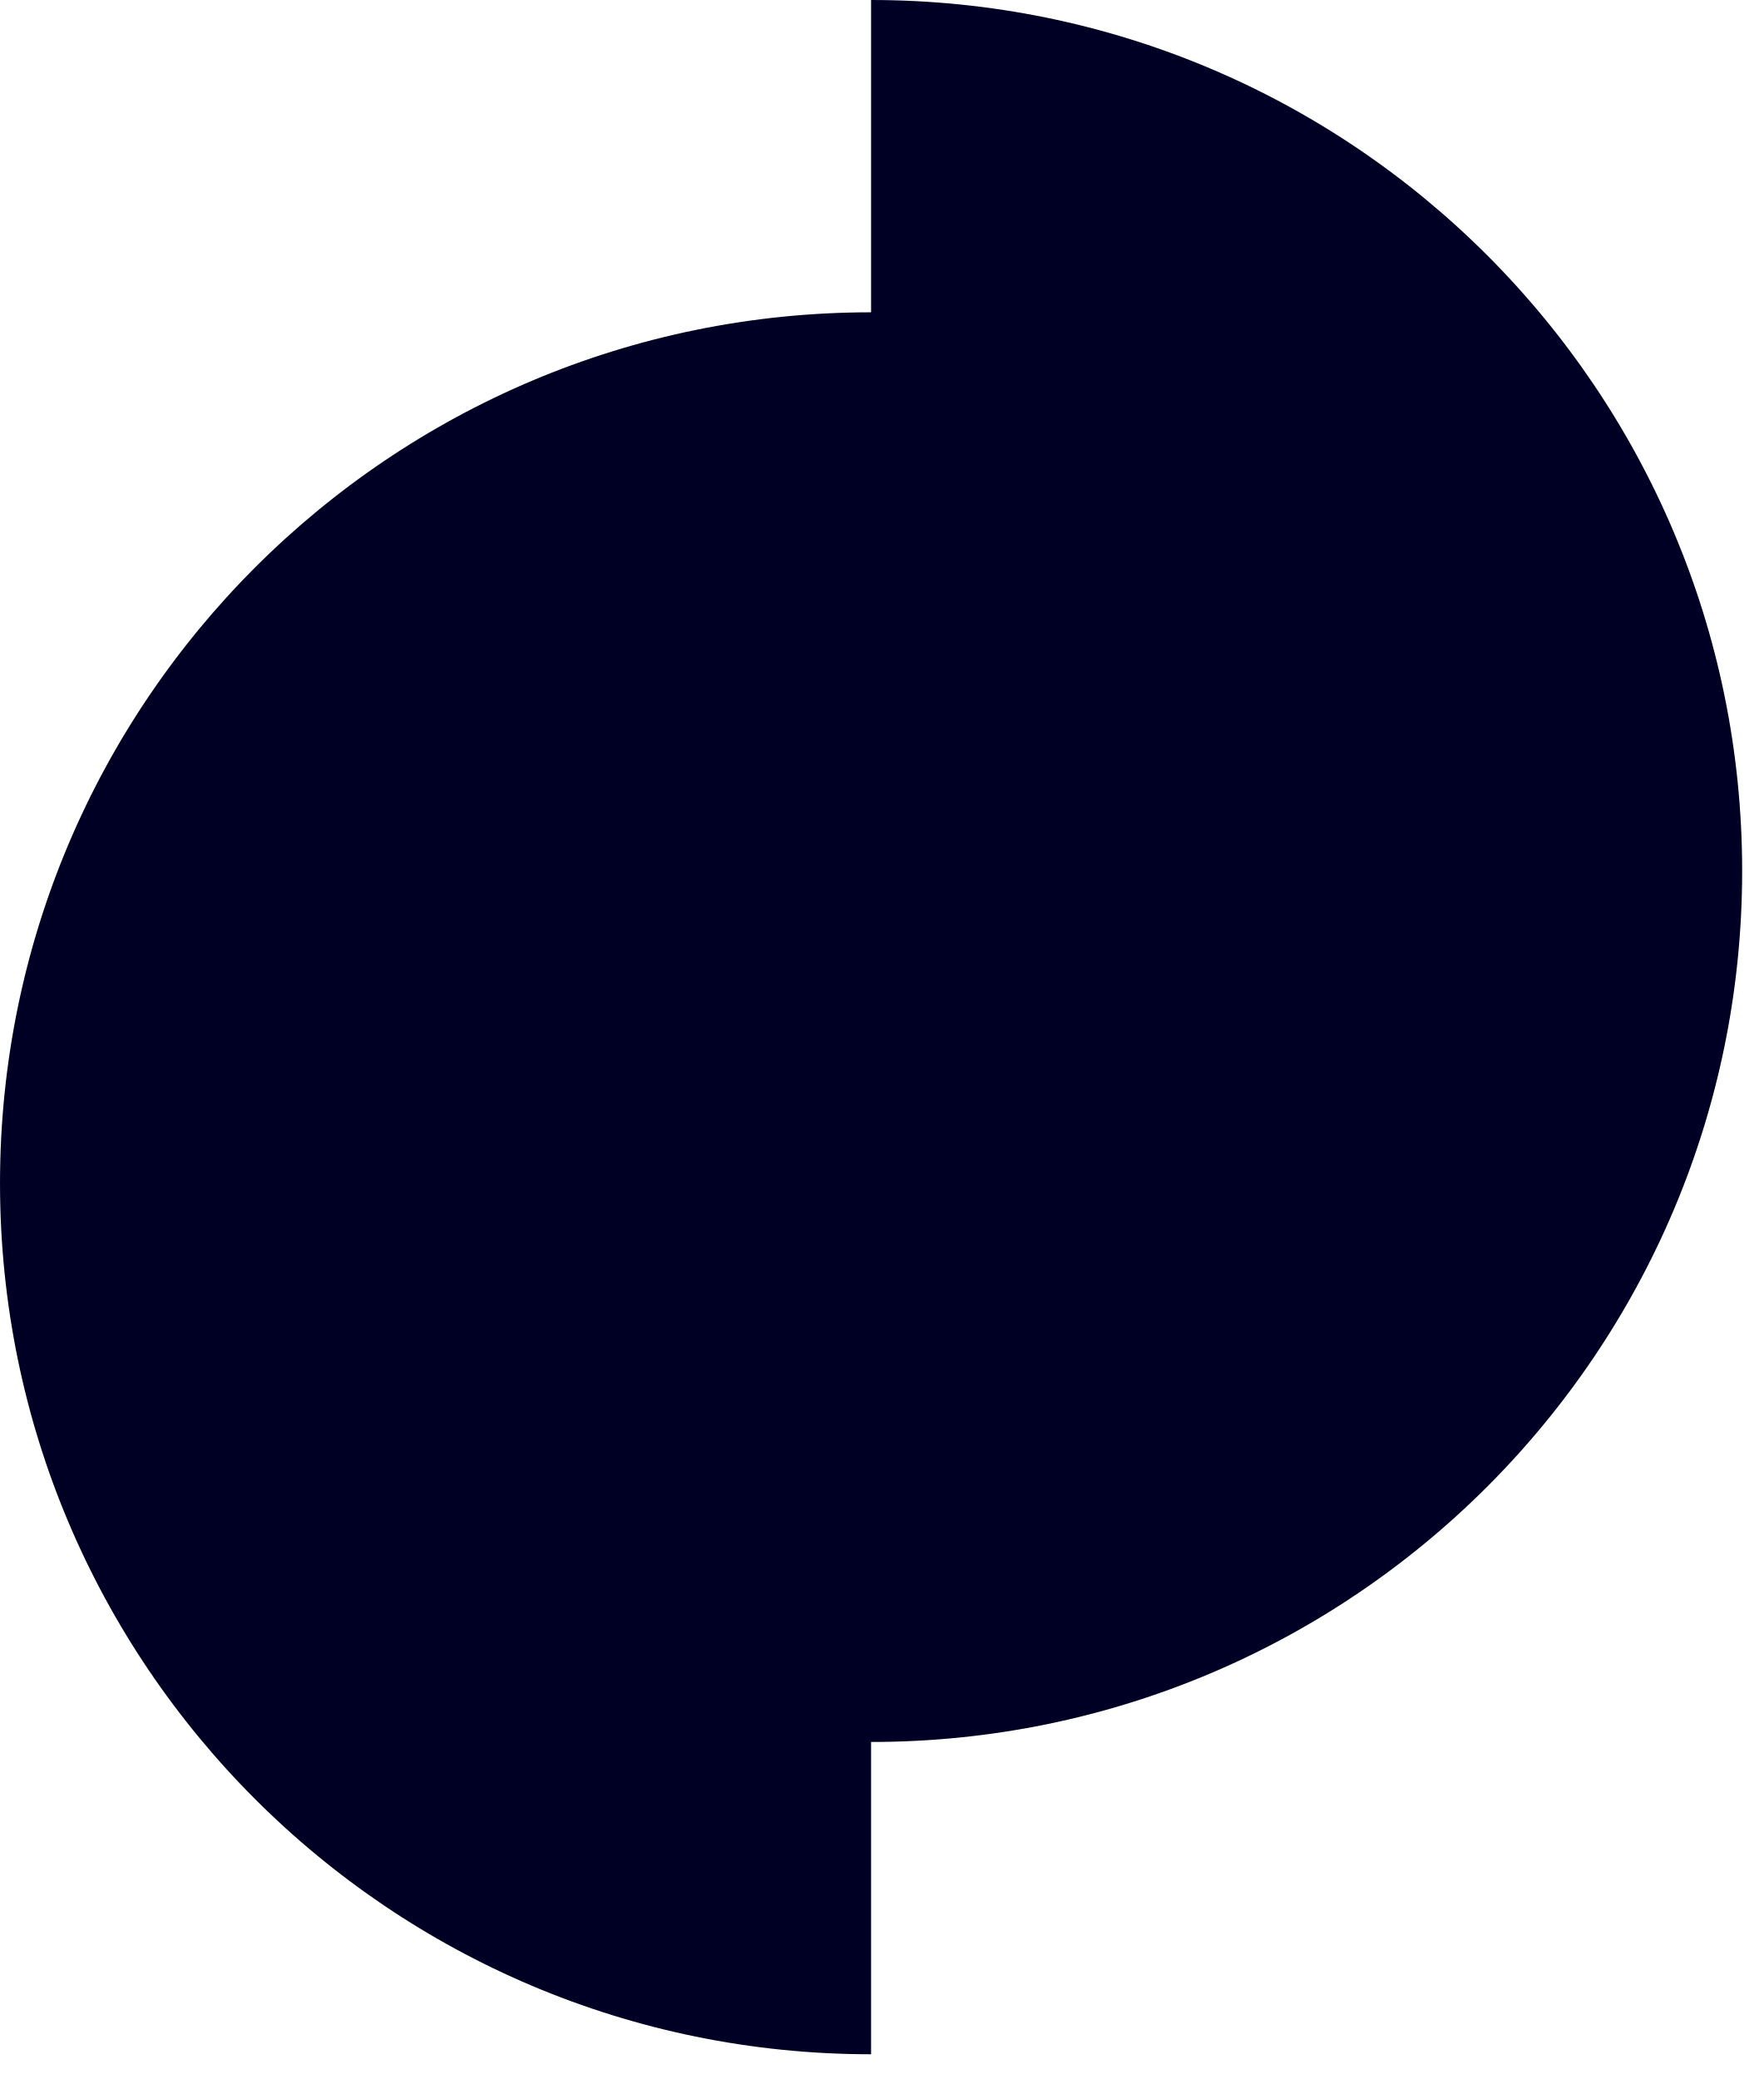
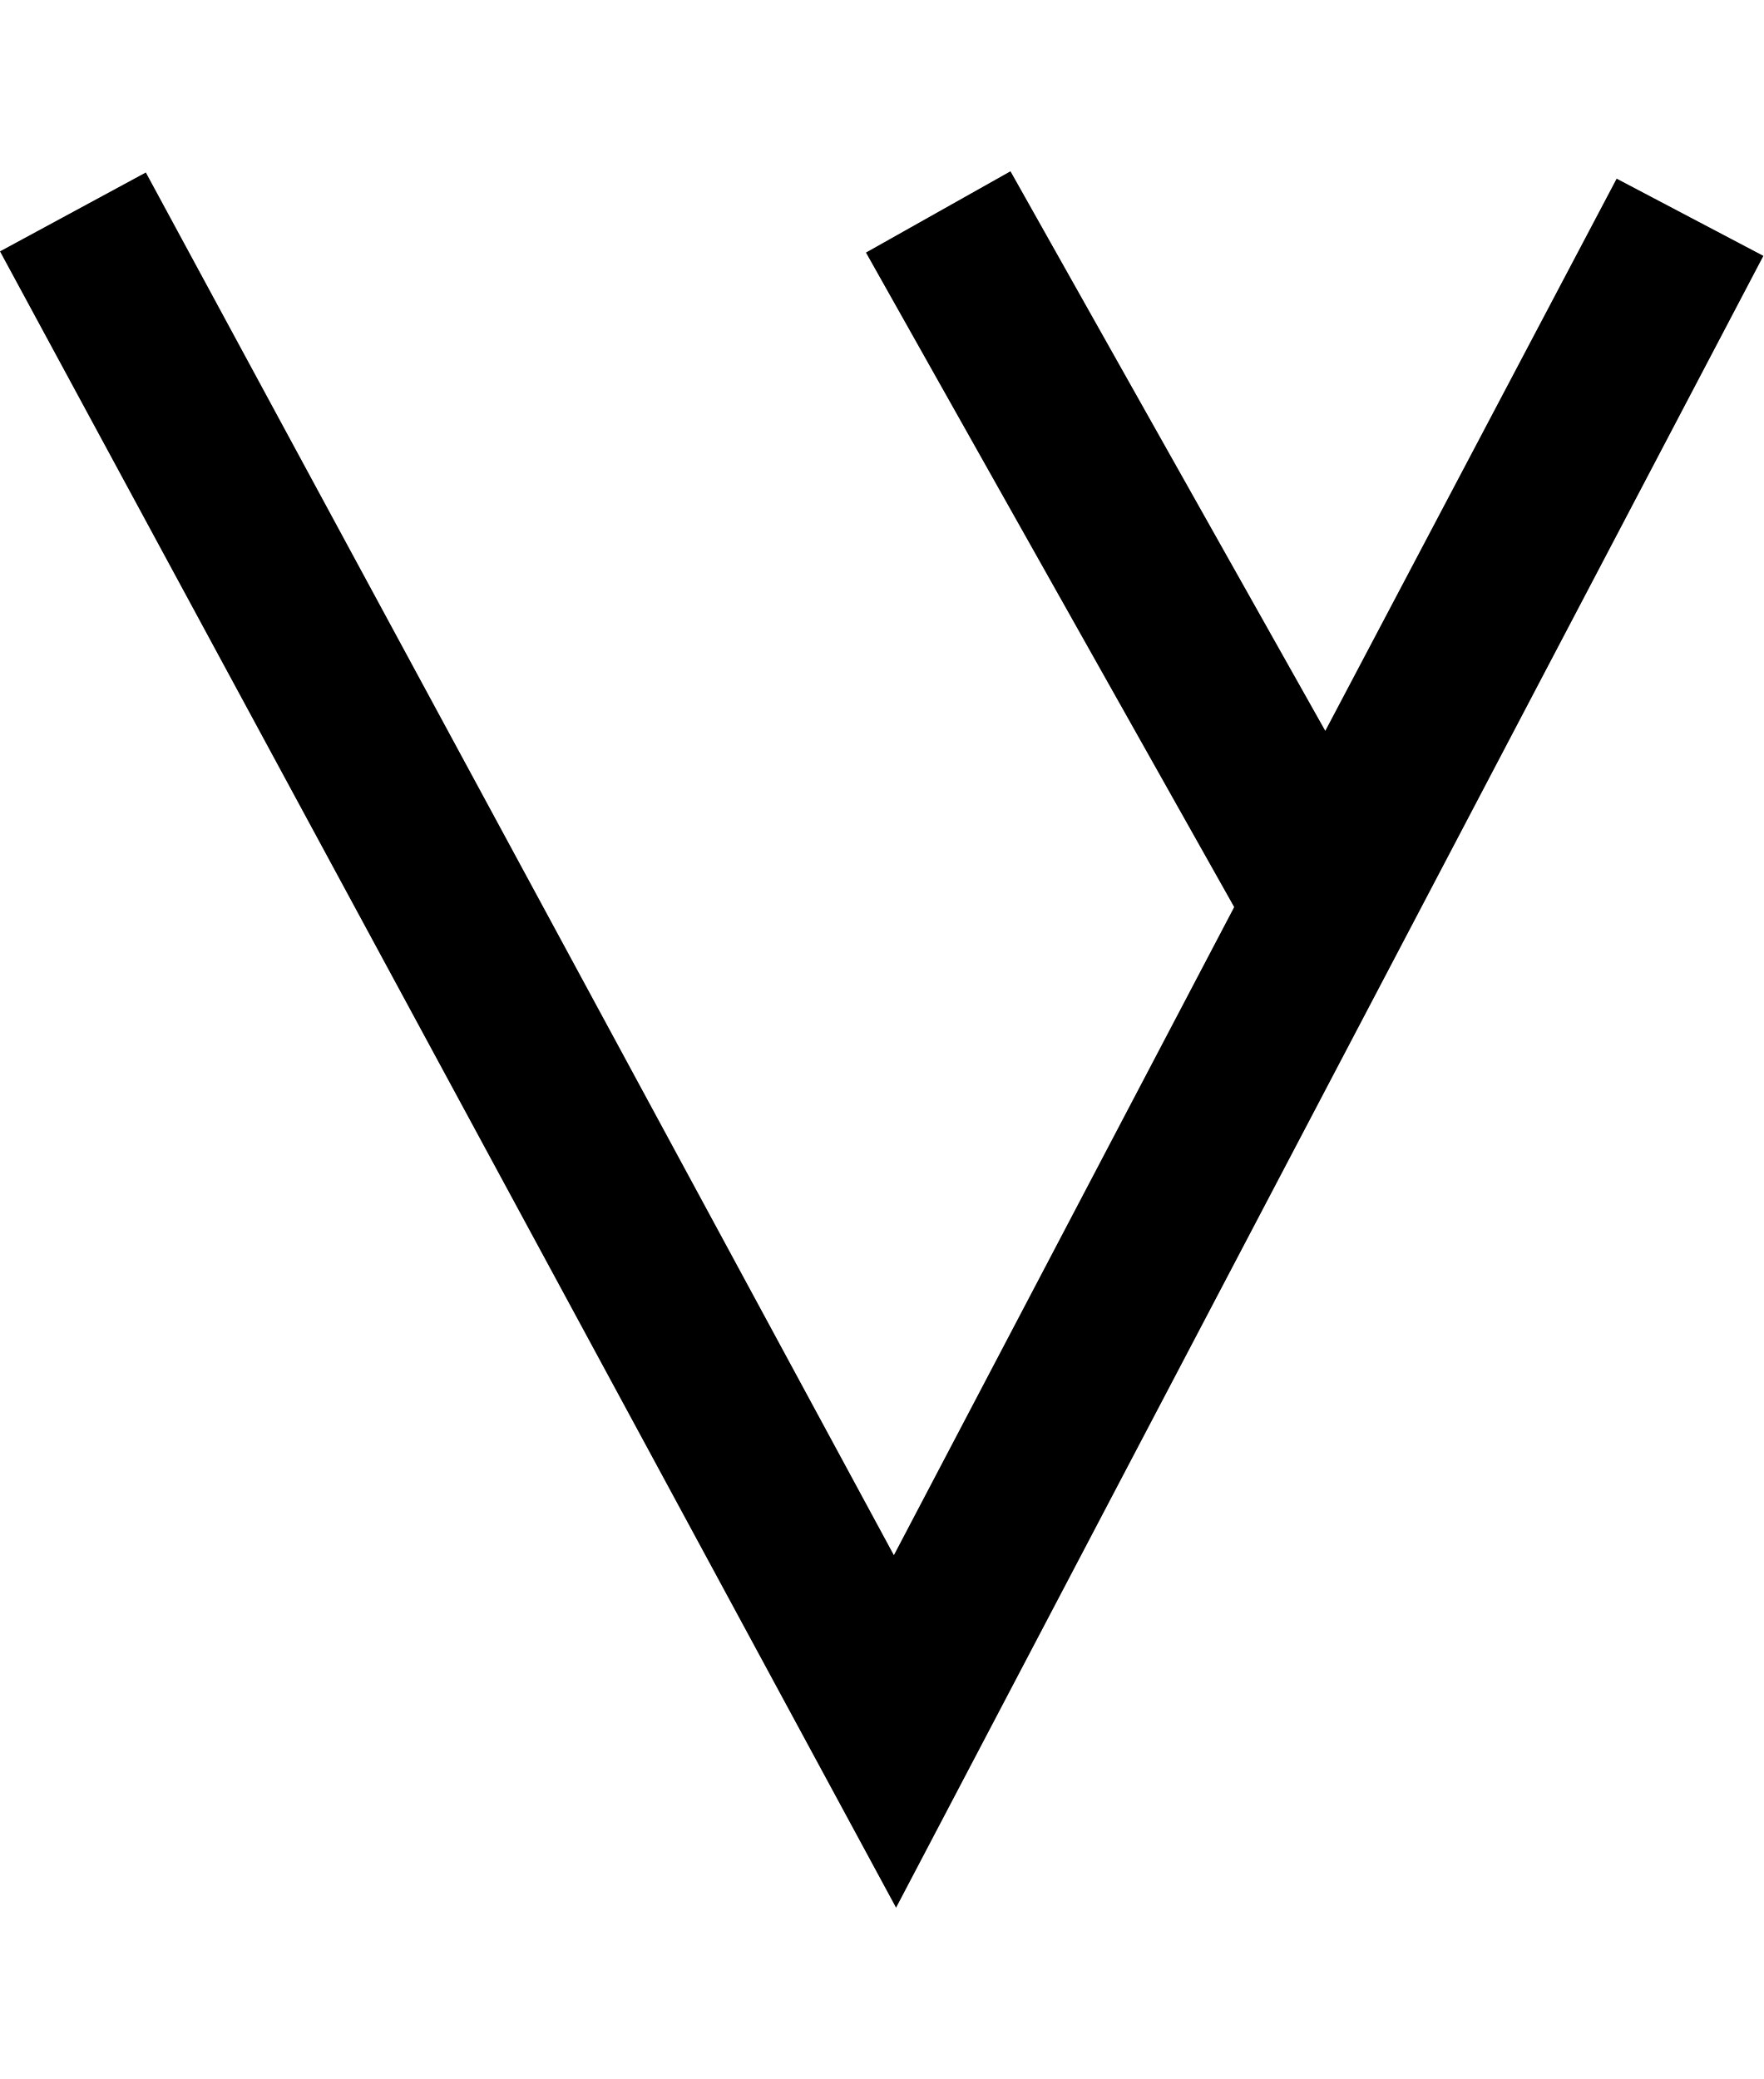
- <svg xmlns="http://www.w3.org/2000/svg" width="67" height="79" fill="none">
-   <path d="M33.097 78.06a33.096 33.096 0 1 1 0-66.193V78.06ZM33.097 0a33.096 33.096 0 1 1 0 66.193V0Z" fill="#000024" />
+ <svg xmlns="http://www.w3.org/2000/svg" width="67" height="79" viewBox="0 0 40.411 39.798" version="1.1" id="svg1">
+   <defs id="defs1" />
+   <g id="layer1" transform="translate(-30.25303,-63.50629)">
+     <path style="fill:none;stroke:#000000;stroke-width:3.8;stroke-linecap:butt;stroke-linejoin:miter;stroke-dasharray:none;stroke-opacity:1;paint-order:fill markers stroke" d="M 31.924,64.438 50.763,99.264 68.982,64.562 60.678,80.302 51.754,64.438" id="path4" />
+   </g>
</svg>
